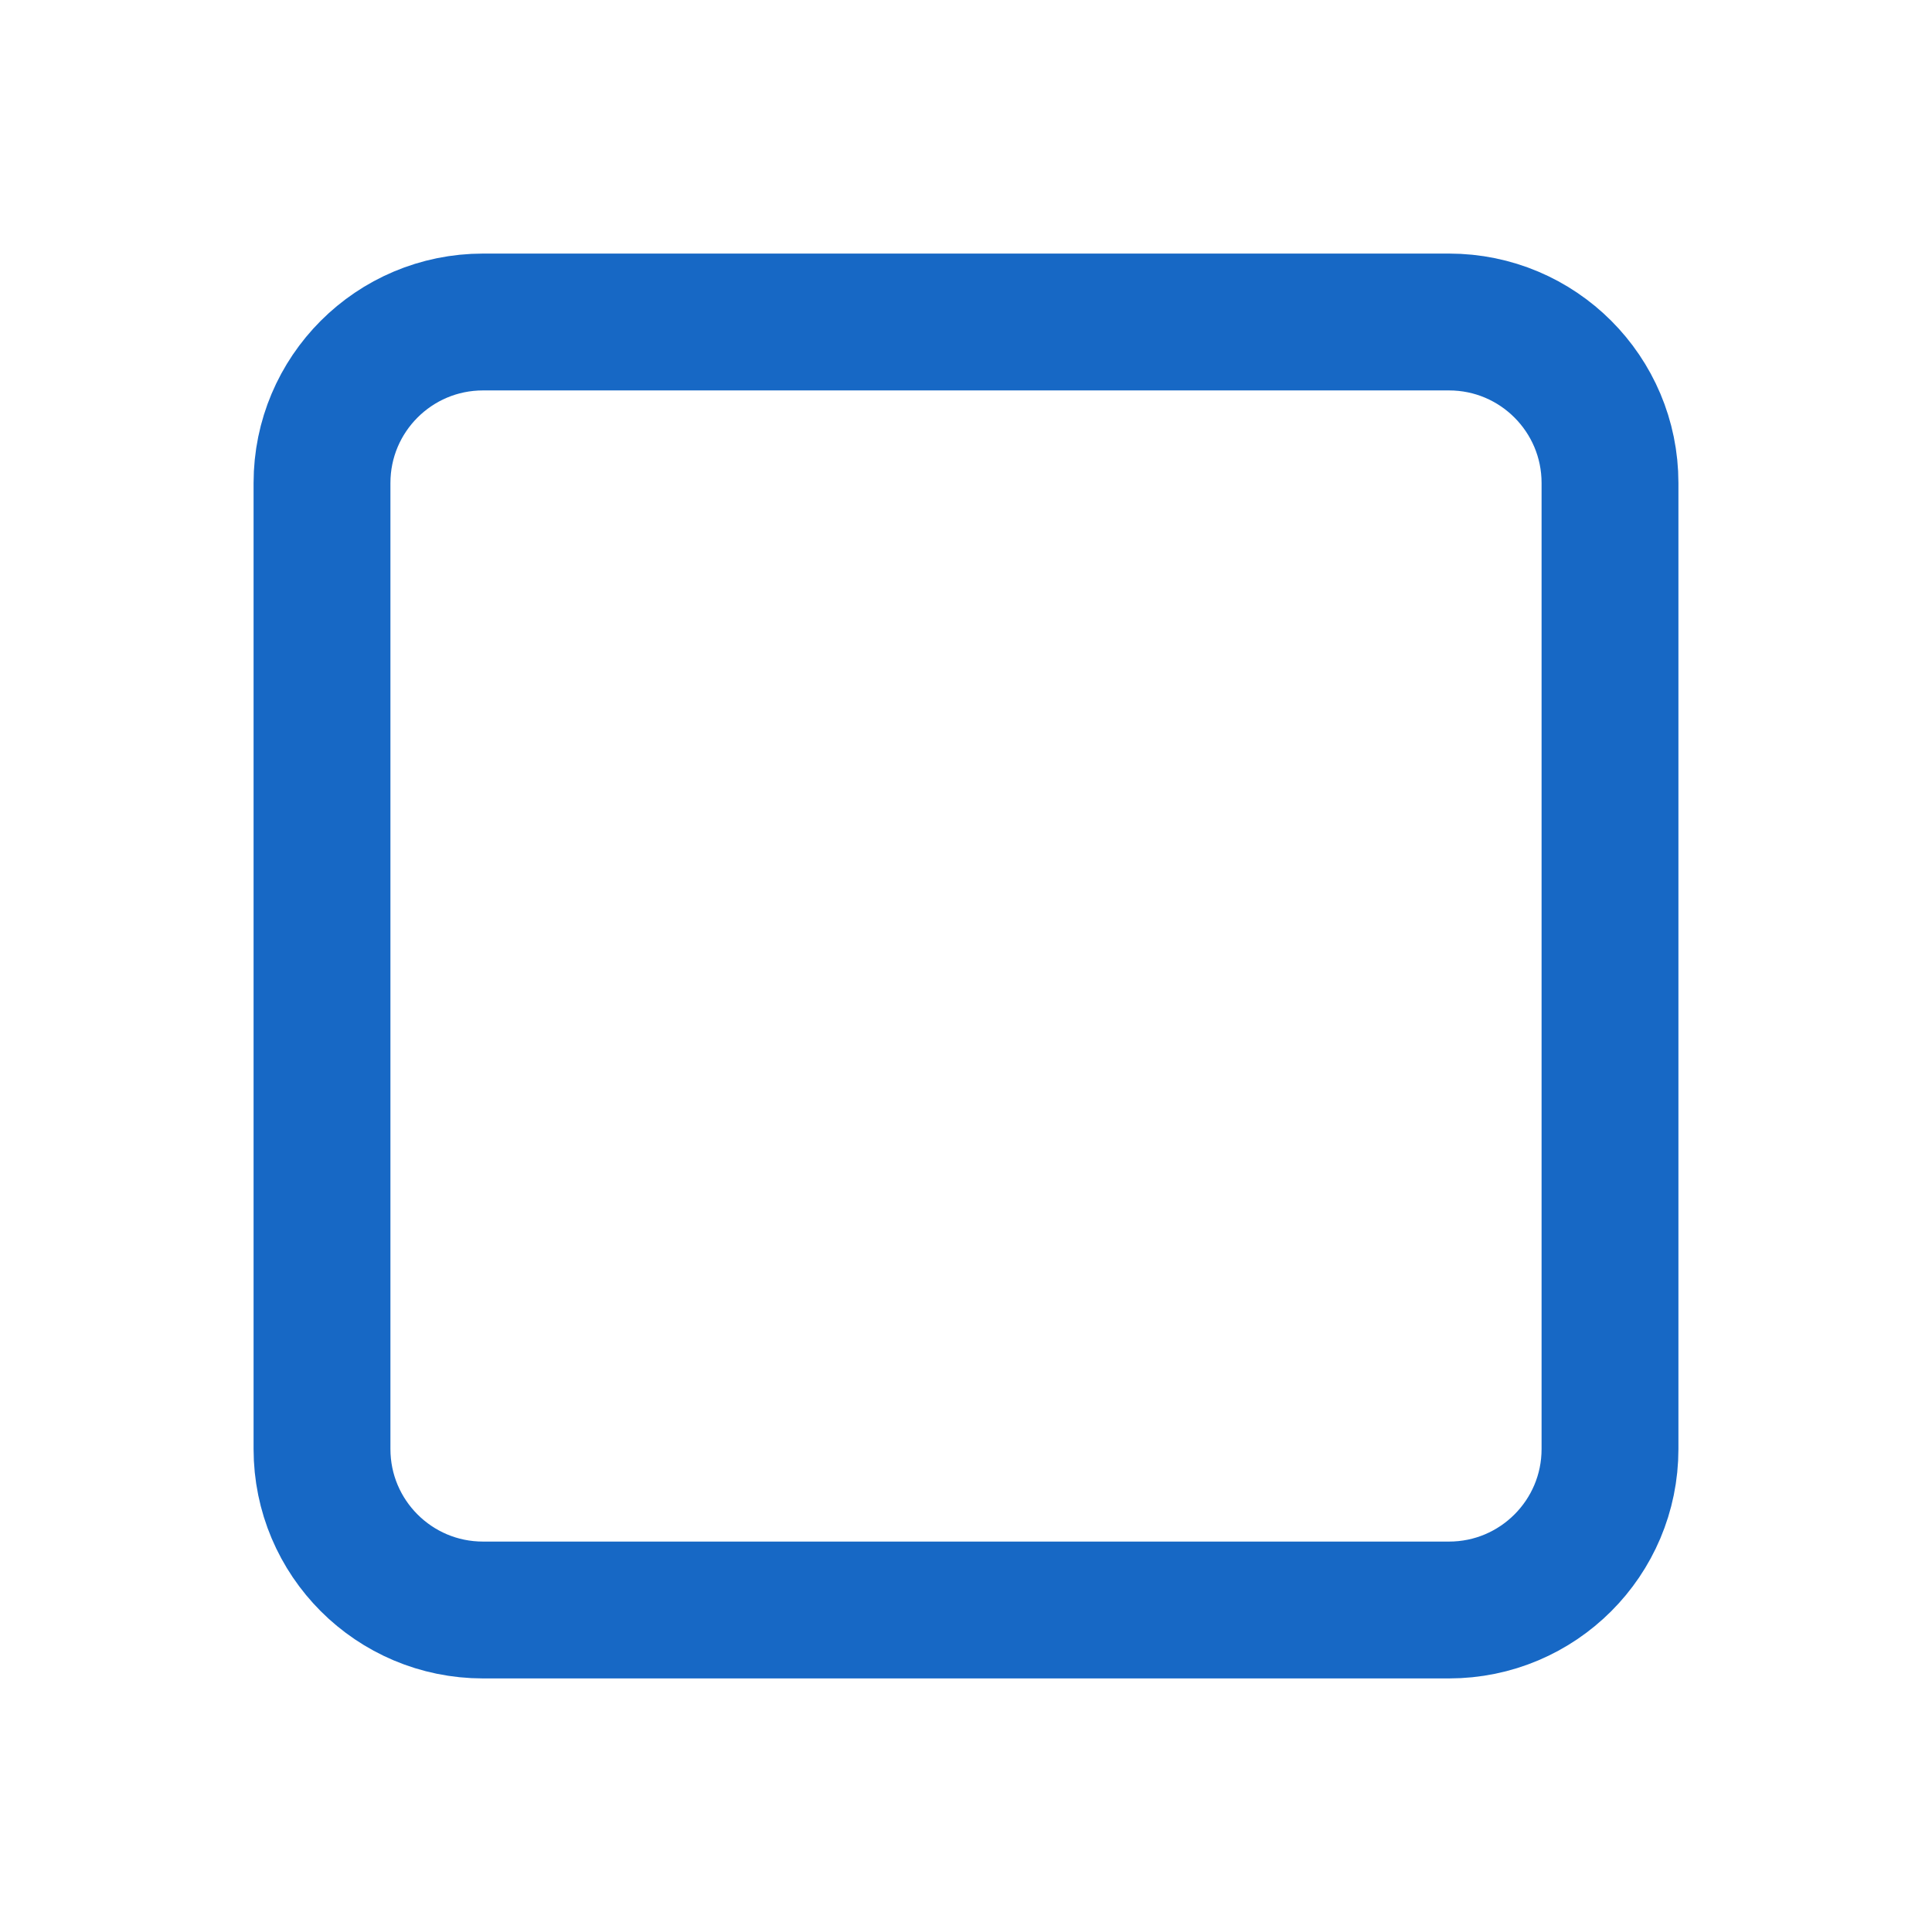
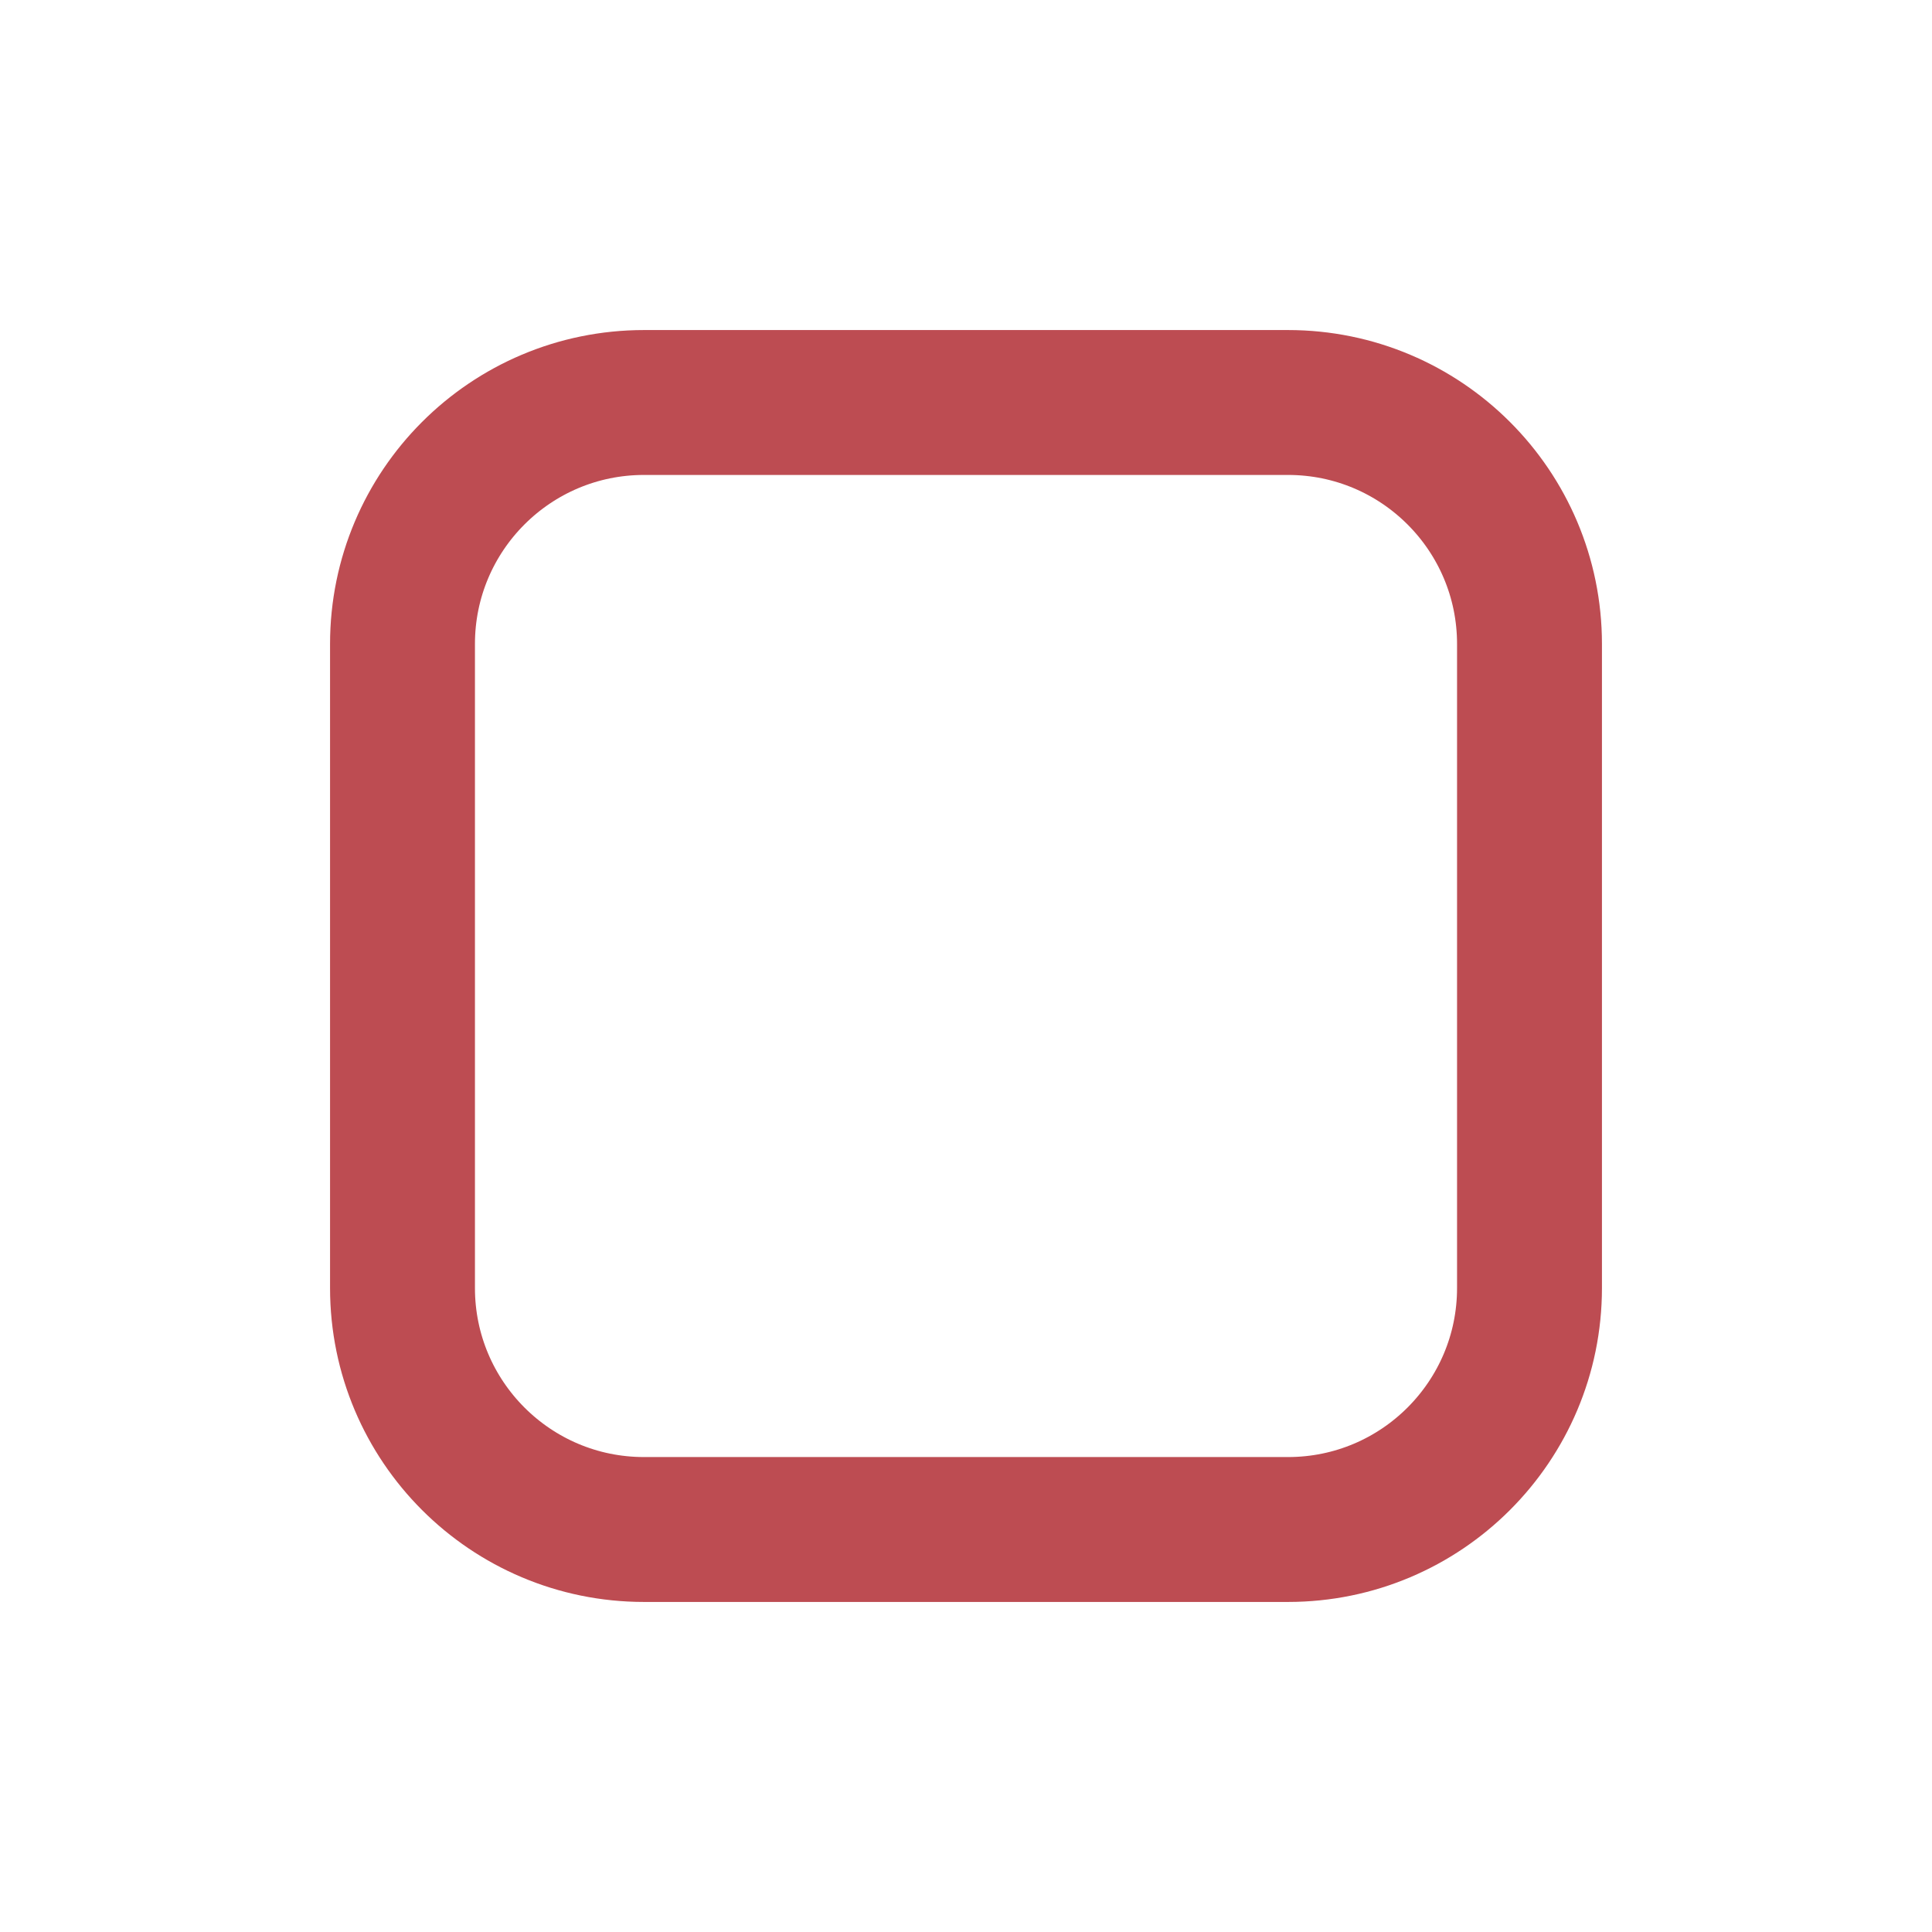
<svg xmlns="http://www.w3.org/2000/svg" viewBox="0 0 24 24">
-   <g fill="none" stroke="#1768c5" stroke-width="1.7" stroke-linecap="round" stroke-linejoin="round">
-     <rect x="4" y="4" width="16" height="16" rx="2" />
+   <g fill="none" stroke="#bd4c52" stroke-width="1.8" stroke-linecap="round" stroke-linejoin="round">
+     <rect x="5" y="5" width="14" height="14" rx="3" />
  </g>
</svg>
